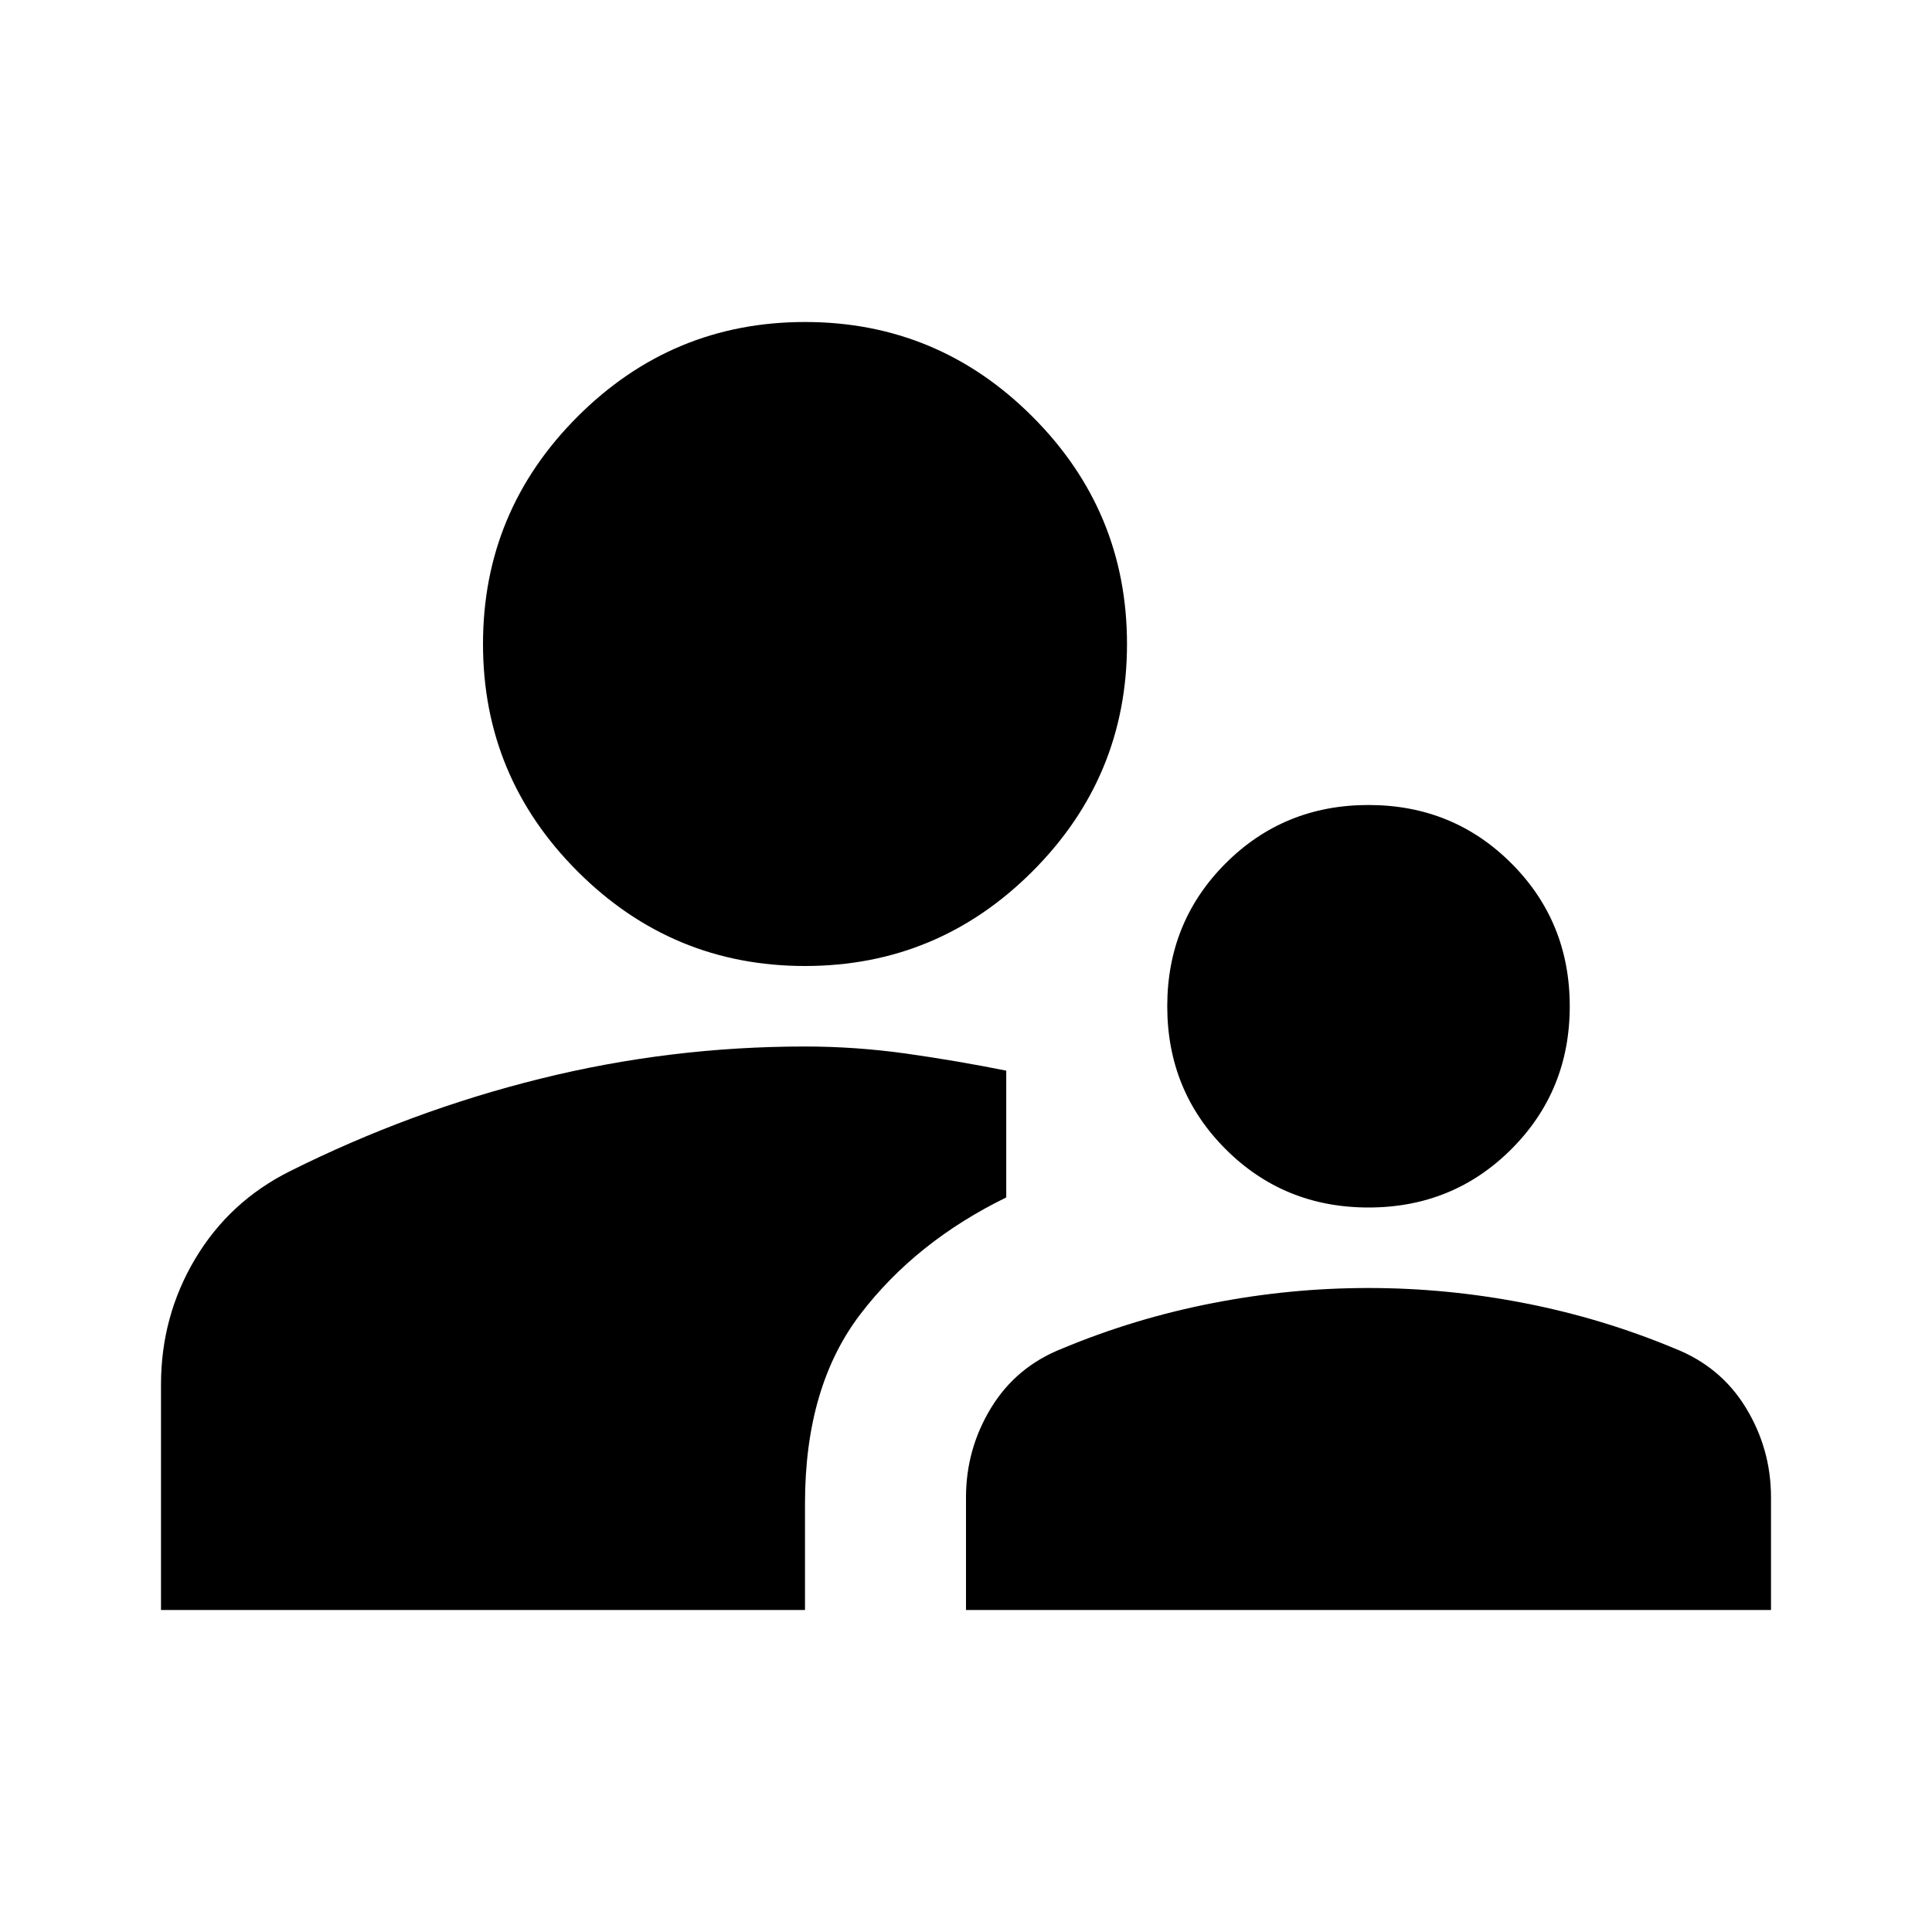
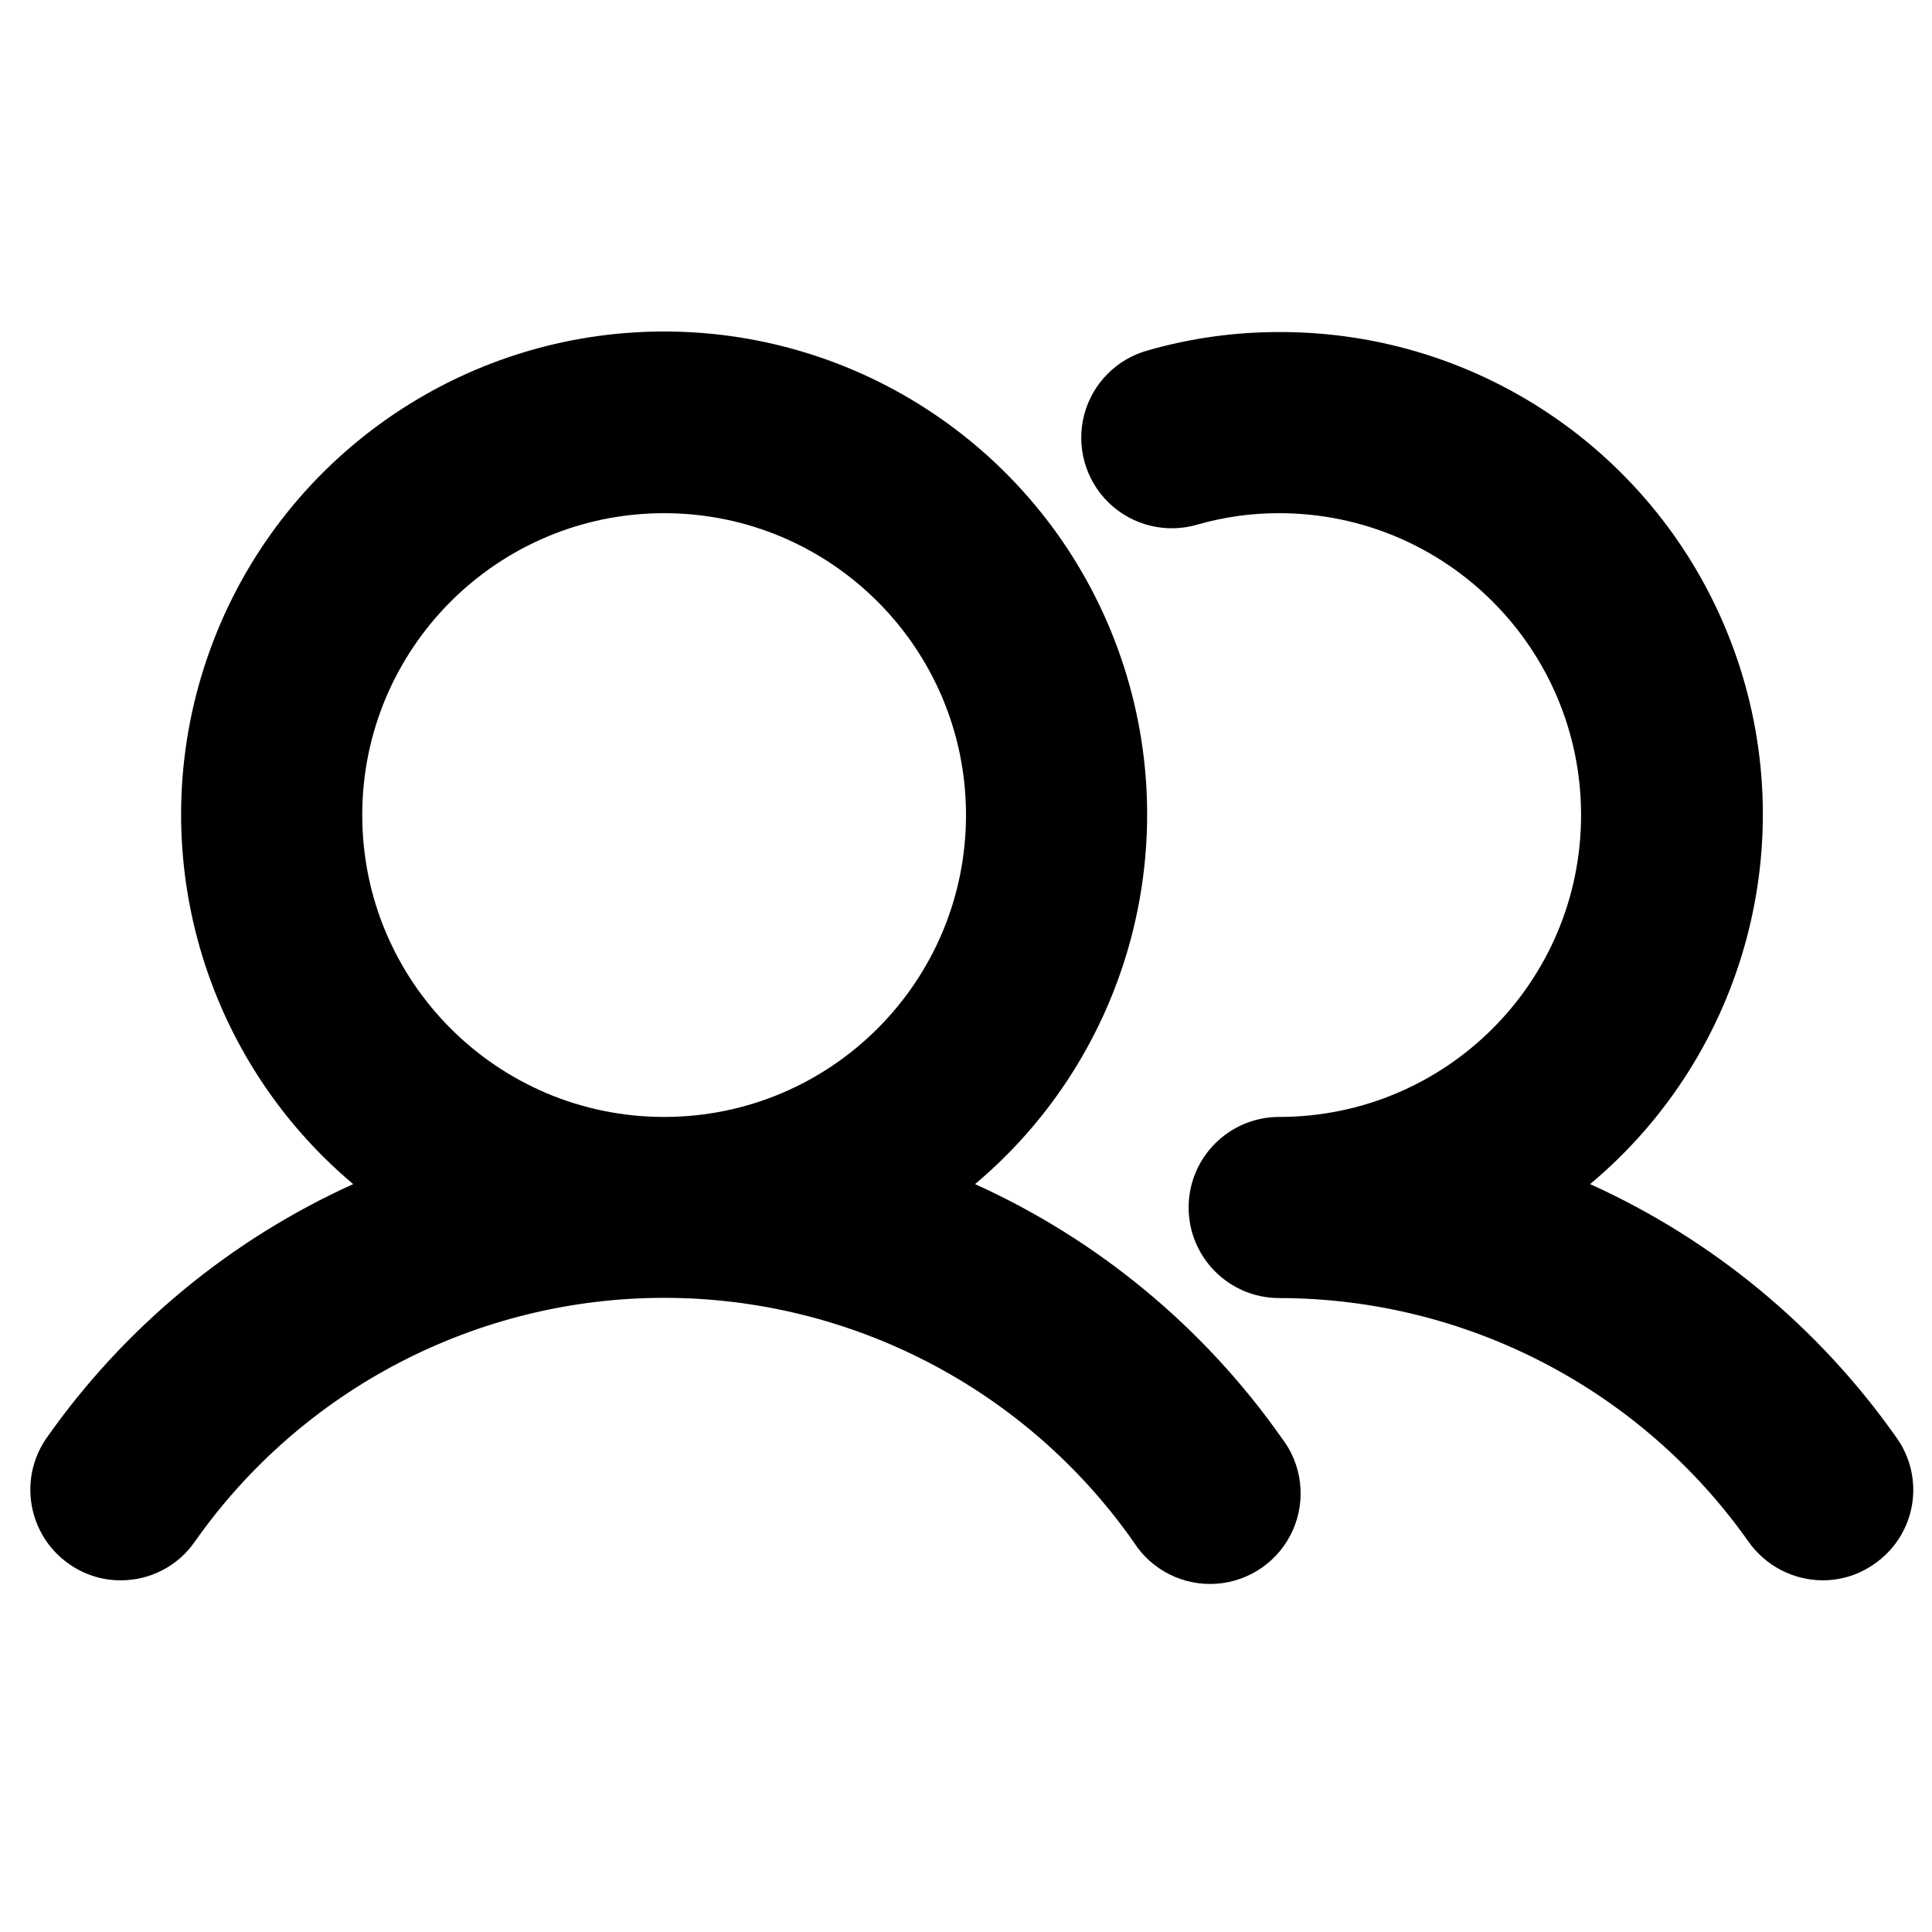
- <svg xmlns="http://www.w3.org/2000/svg" width="32" height="32" viewBox="0 0 24 24">
-   <path fill="currentColor" d="M2 20v-2.8q0-.85.425-1.563q.425-.712 1.175-1.087q1.5-.75 3.113-1.15Q8.325 13 10 13q.625 0 1.25.087q.625.088 1.25.213v1.575q-1.125.55-1.812 1.45q-.688.9-.688 2.35V20Zm10 0v-1.4q0-.6.312-1.112q.313-.513.888-.738q.9-.375 1.863-.562Q16.025 16 17 16q.975 0 1.938.188q.962.187 1.862.562q.575.225.888.738Q22 18 22 18.6V20Zm5-5q-1.05 0-1.775-.725q-.725-.725-.725-1.775q0-1.05.725-1.775Q15.95 10 17 10q1.05 0 1.775.725q.725.725.725 1.775q0 1.05-.725 1.775Q18.05 15 17 15Zm-7-3q-1.65 0-2.825-1.175Q6 9.65 6 8q0-1.65 1.175-2.825Q8.35 4 10 4q1.65 0 2.825 1.175Q14 6.35 14 8q0 1.65-1.175 2.825Q11.65 12 10 12Z" />
+ <svg xmlns="http://www.w3.org/2000/svg" width="32" height="32" viewBox="0 0 256 256">
+   <path fill="currentColor" d="M129.2 156.9a64 64 0 1 0-82.4 0a100.1 100.1 0 0 0-40.6 33.6a12 12 0 0 0 2.9 16.7a11.8 11.8 0 0 0 6.9 2.2a11.9 11.9 0 0 0 9.8-5.1a76 76 0 0 1 124.4 0a12 12 0 1 0 19.6-13.8a100.1 100.1 0 0 0-40.6-33.6ZM48 108a40 40 0 1 1 40 40a40 40 0 0 1-40-40Zm200.4 99.2a11.8 11.8 0 0 1-6.9 2.2a12.1 12.1 0 0 1-9.8-5.1a76.2 76.2 0 0 0-62.2-32.3a12 12 0 0 1 0-24a40 40 0 0 0 0-80a39.1 39.1 0 0 0-10.8 1.5a12 12 0 1 1-6.5-23.1a62.8 62.8 0 0 1 17.3-2.4a63.9 63.9 0 0 1 41.2 112.9a100.1 100.1 0 0 1 40.6 33.6a11.9 11.9 0 0 1-2.9 16.7Z" />
</svg>
